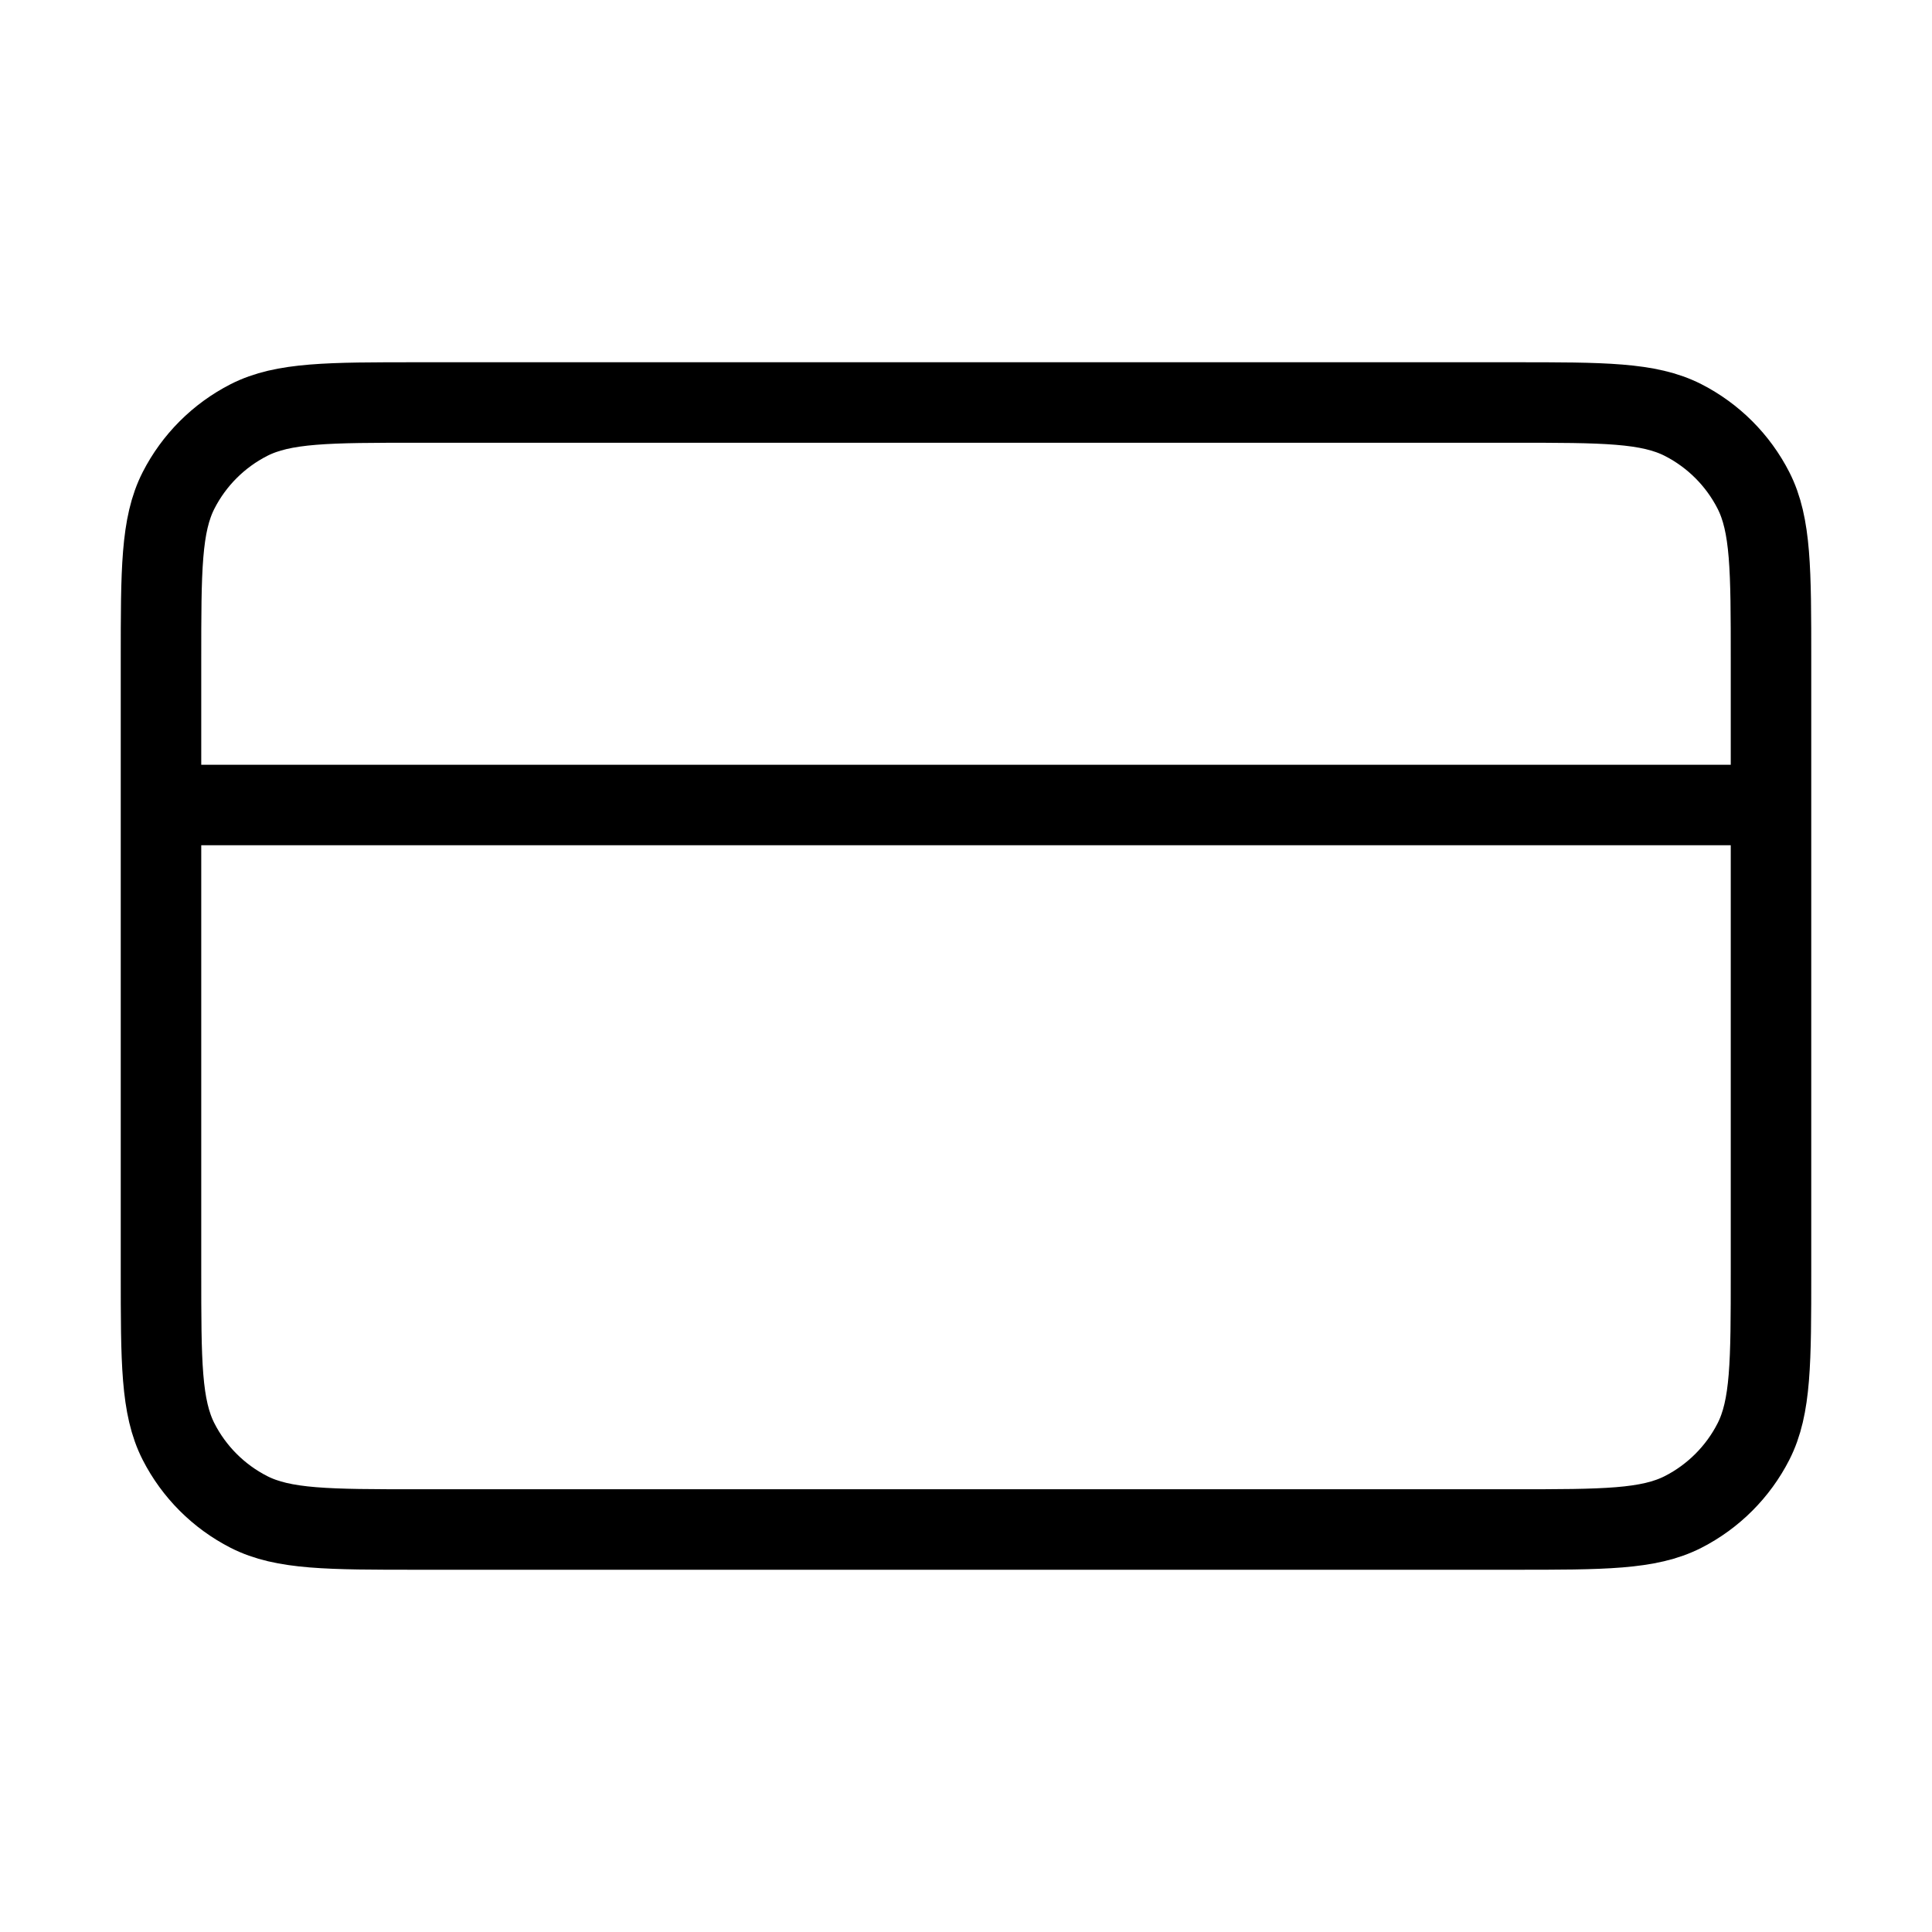
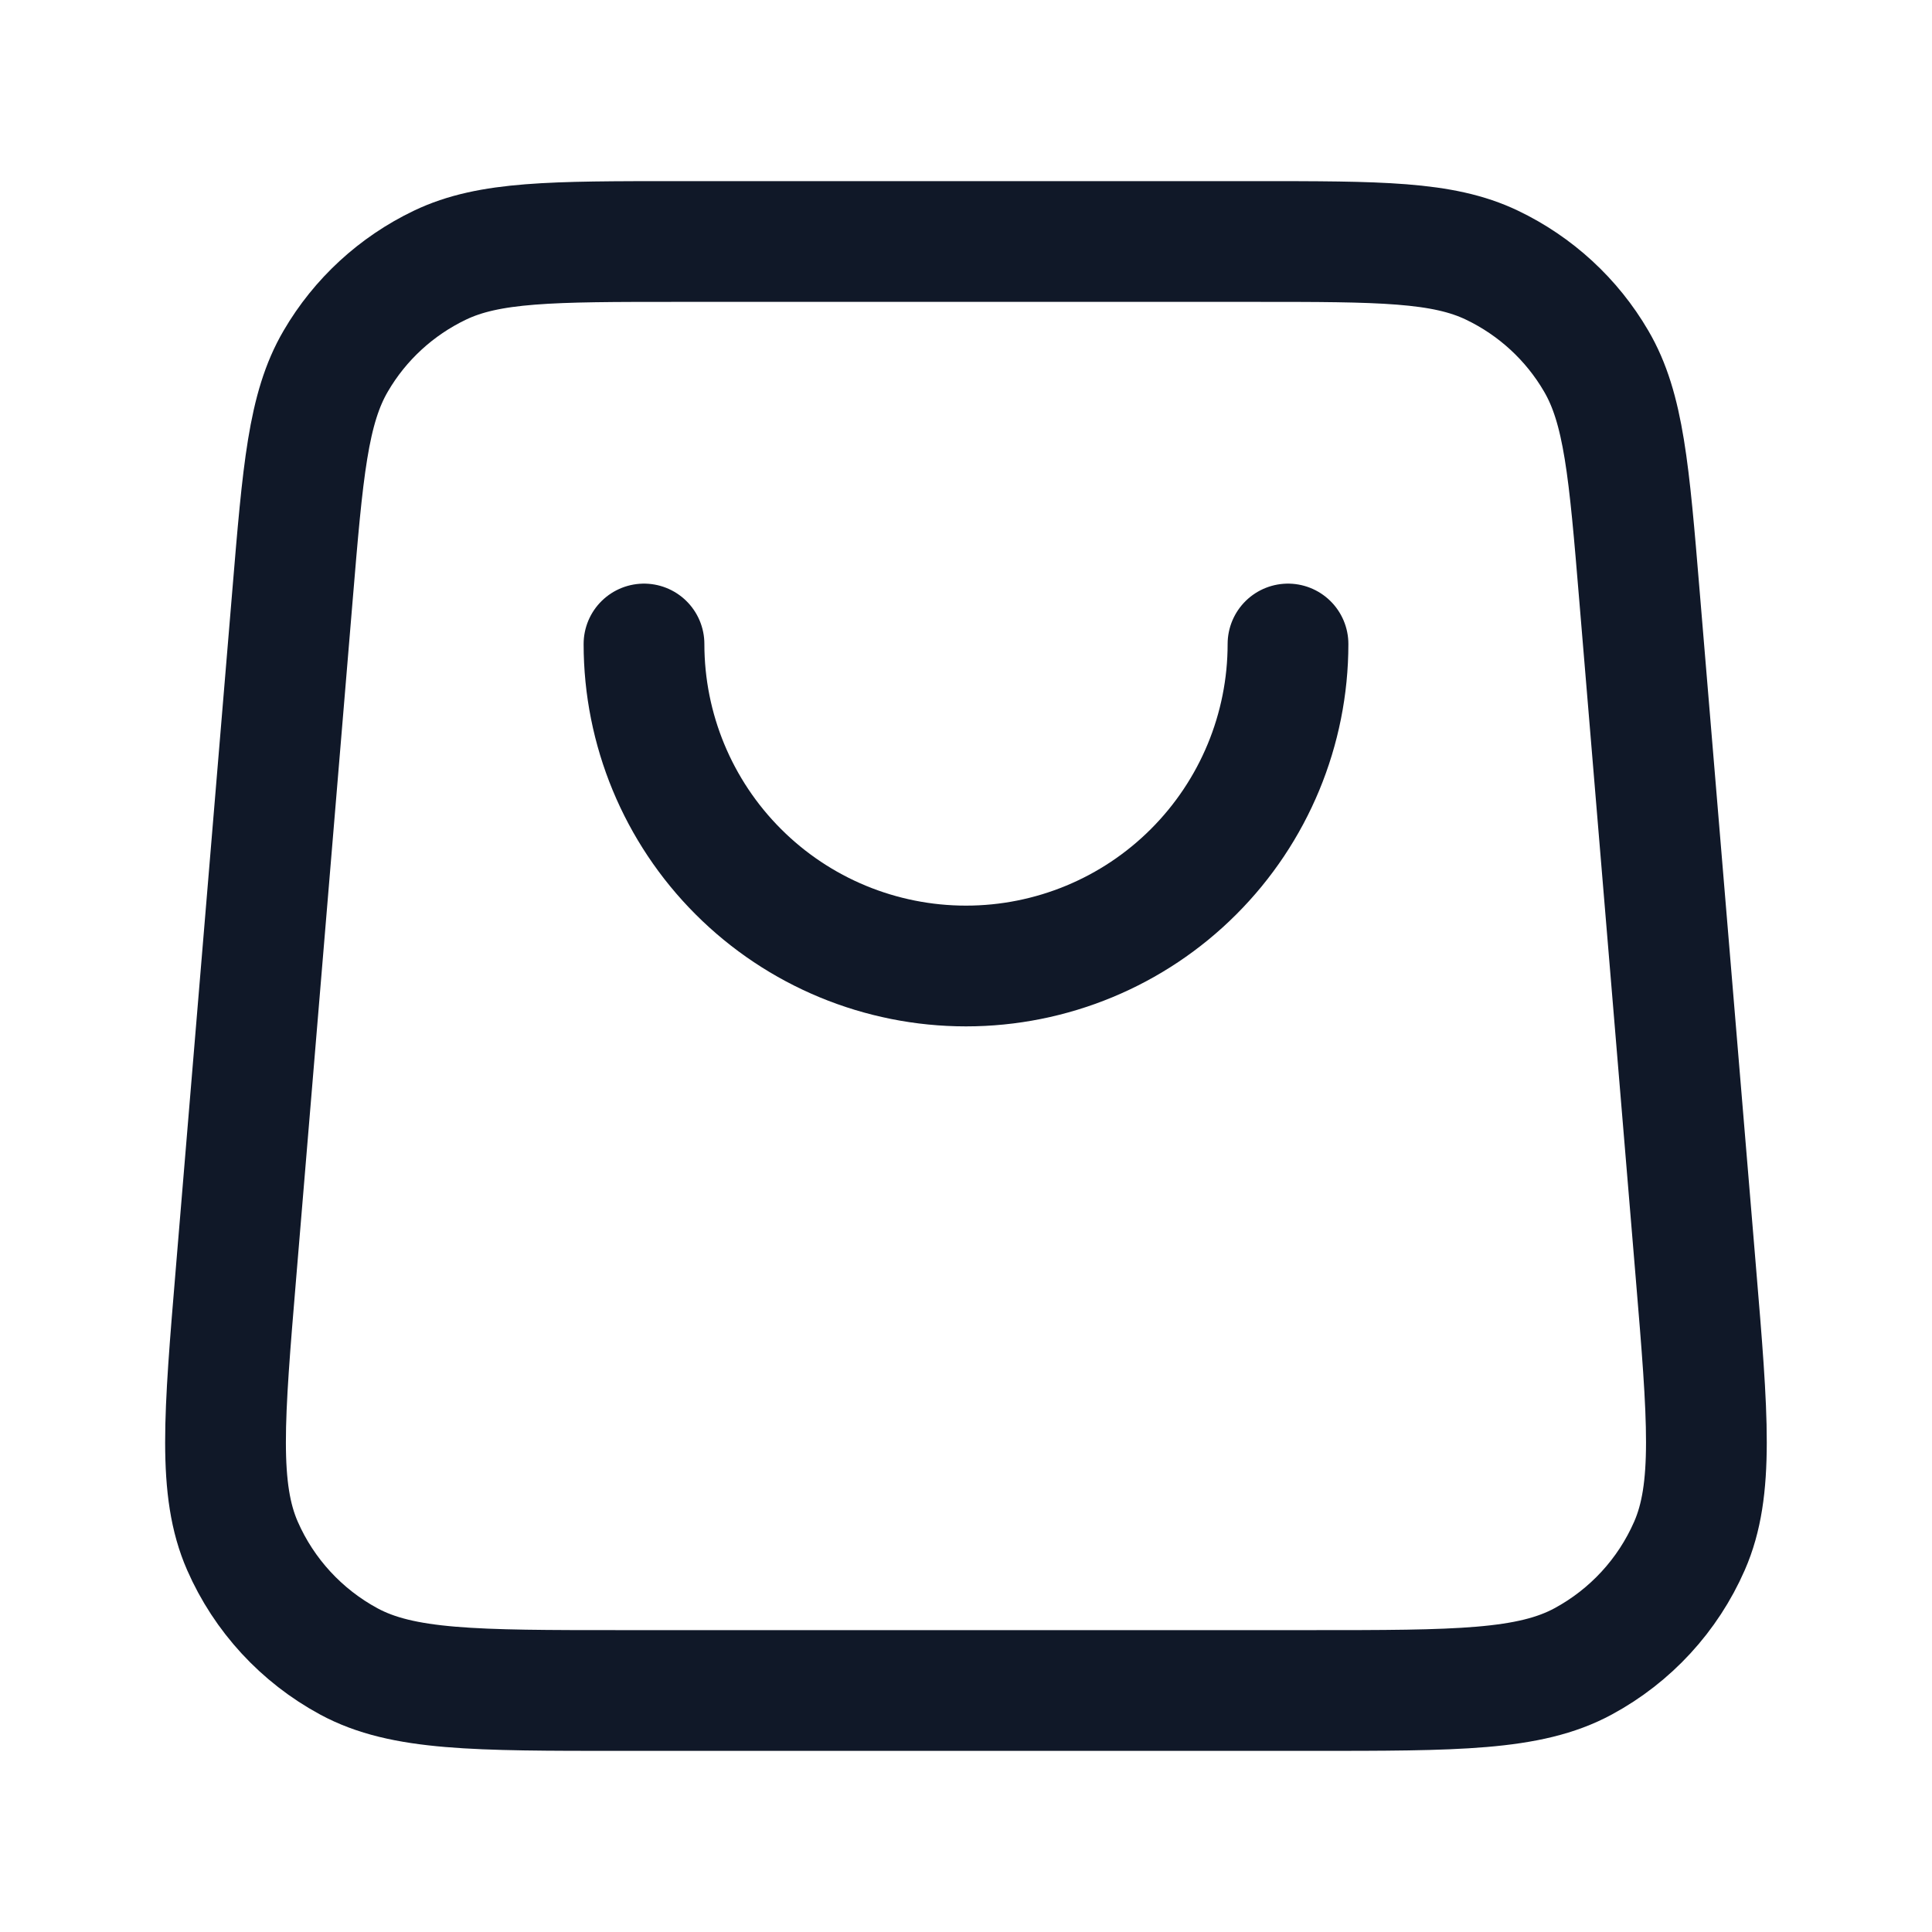
- <svg xmlns="http://www.w3.org/2000/svg" width="24" height="24" viewBox="0 0 24 24" fill="none">
-   <path d="M22 10H2M2 8.2L2 15.8C2 16.92 2 17.48 2.218 17.908C2.41 18.284 2.716 18.59 3.092 18.782C3.52 19 4.08 19 5.2 19L18.8 19C19.92 19 20.48 19 20.908 18.782C21.284 18.59 21.59 18.284 21.782 17.908C22 17.48 22 16.92 22 15.8V8.2C22 7.08 22 6.52 21.782 6.092C21.59 5.716 21.284 5.41 20.908 5.218C20.48 5 19.92 5 18.8 5L5.2 5C4.08 5 3.52 5 3.092 5.218C2.716 5.41 2.41 5.716 2.218 6.092C2 6.52 2 7.08 2 8.2Z" stroke="black" stroke-linecap="round" stroke-linejoin="round" />
+ <svg xmlns="http://www.w3.org/2000/svg" width="12" height="12" viewBox="0 0 24 24" fill="none">
+   <path d="M16 8C16 9.061 15.578 10.078 14.828 10.828C14.078 11.579 13.06 12 12 12C10.939 12 9.921 11.579 9.171 10.828C8.421 10.078 8 9.061 8 8M3.633 7.401L2.933 15.801C2.782 17.606 2.707 18.508 3.012 19.204C3.28 19.816 3.745 20.32 4.332 20.638C5 21 5.905 21 7.716 21H16.283C18.094 21 18.999 21 19.667 20.638C20.255 20.32 20.719 19.816 20.987 19.204C21.292 18.508 21.217 17.606 21.066 15.801L20.366 7.401C20.237 5.849 20.172 5.072 19.828 4.485C19.526 3.967 19.075 3.553 18.534 3.294C17.92 3 17.141 3 15.583 3L8.416 3C6.858 3 6.079 3 5.465 3.294C4.924 3.553 4.473 3.967 4.171 4.485C3.827 5.072 3.762 5.849 3.633 7.401Z" stroke="#101828" stroke-width="1.5" stroke-linecap="round" stroke-linejoin="round" />
</svg>
